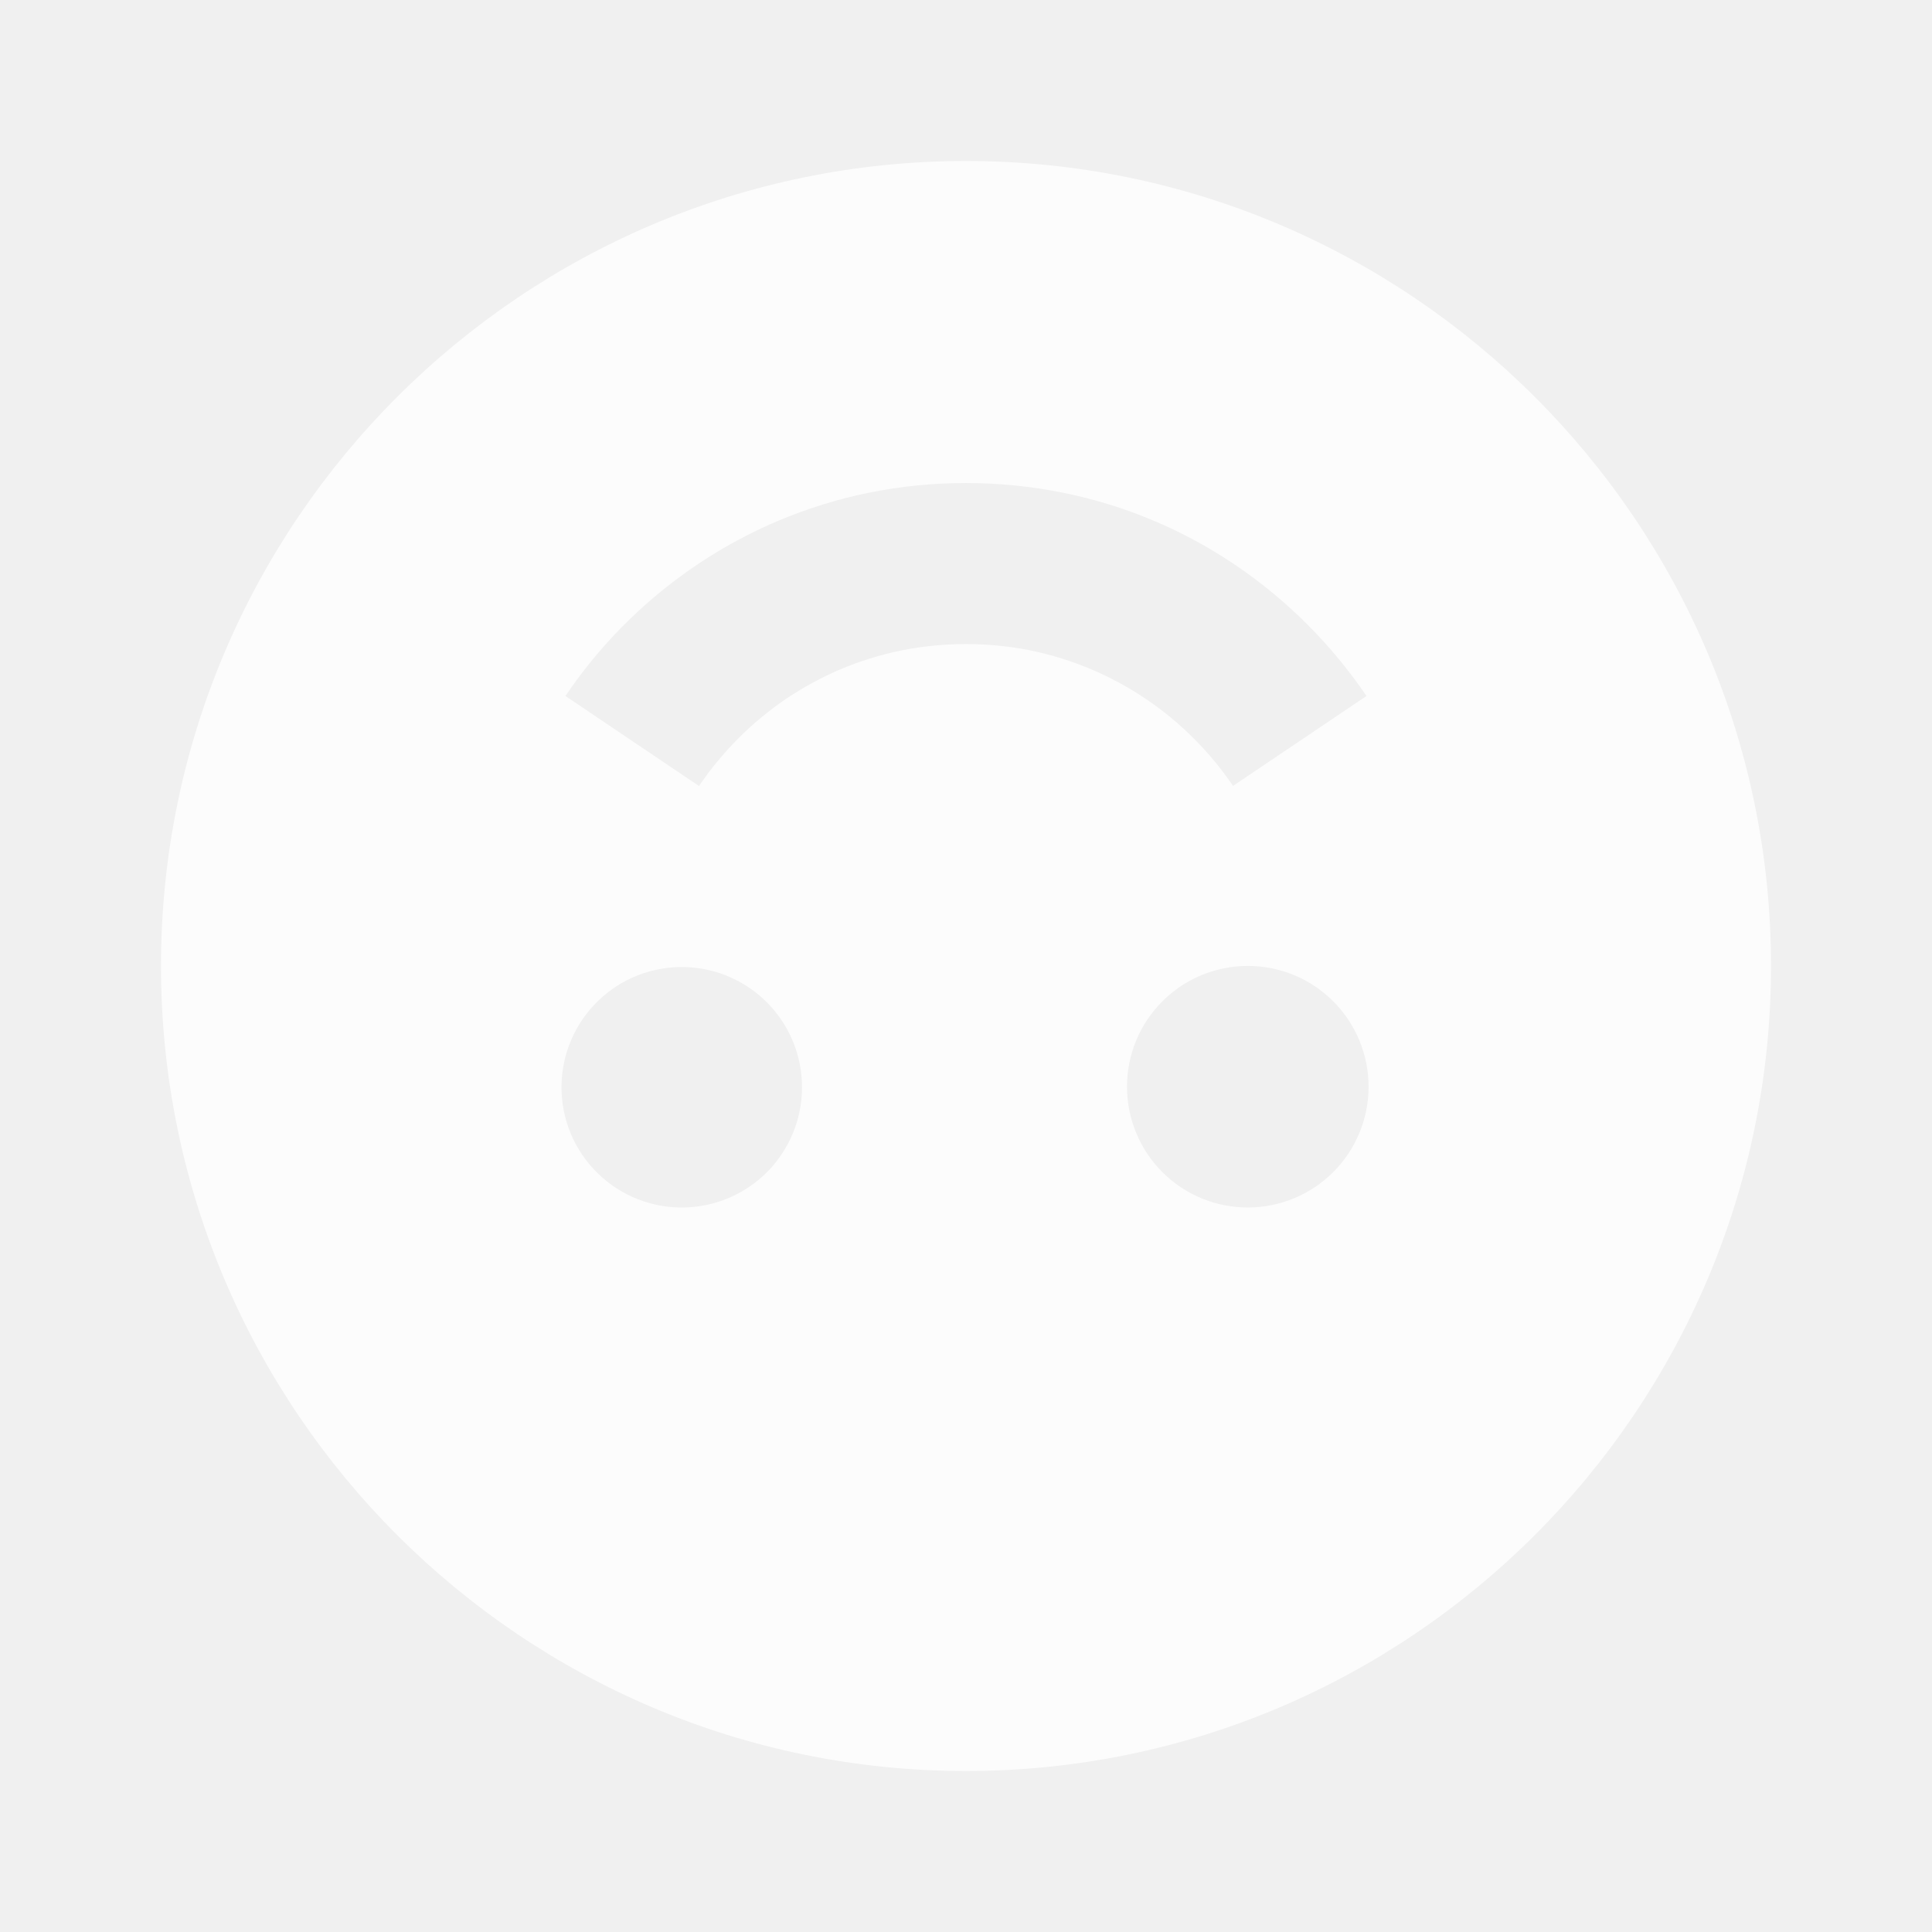
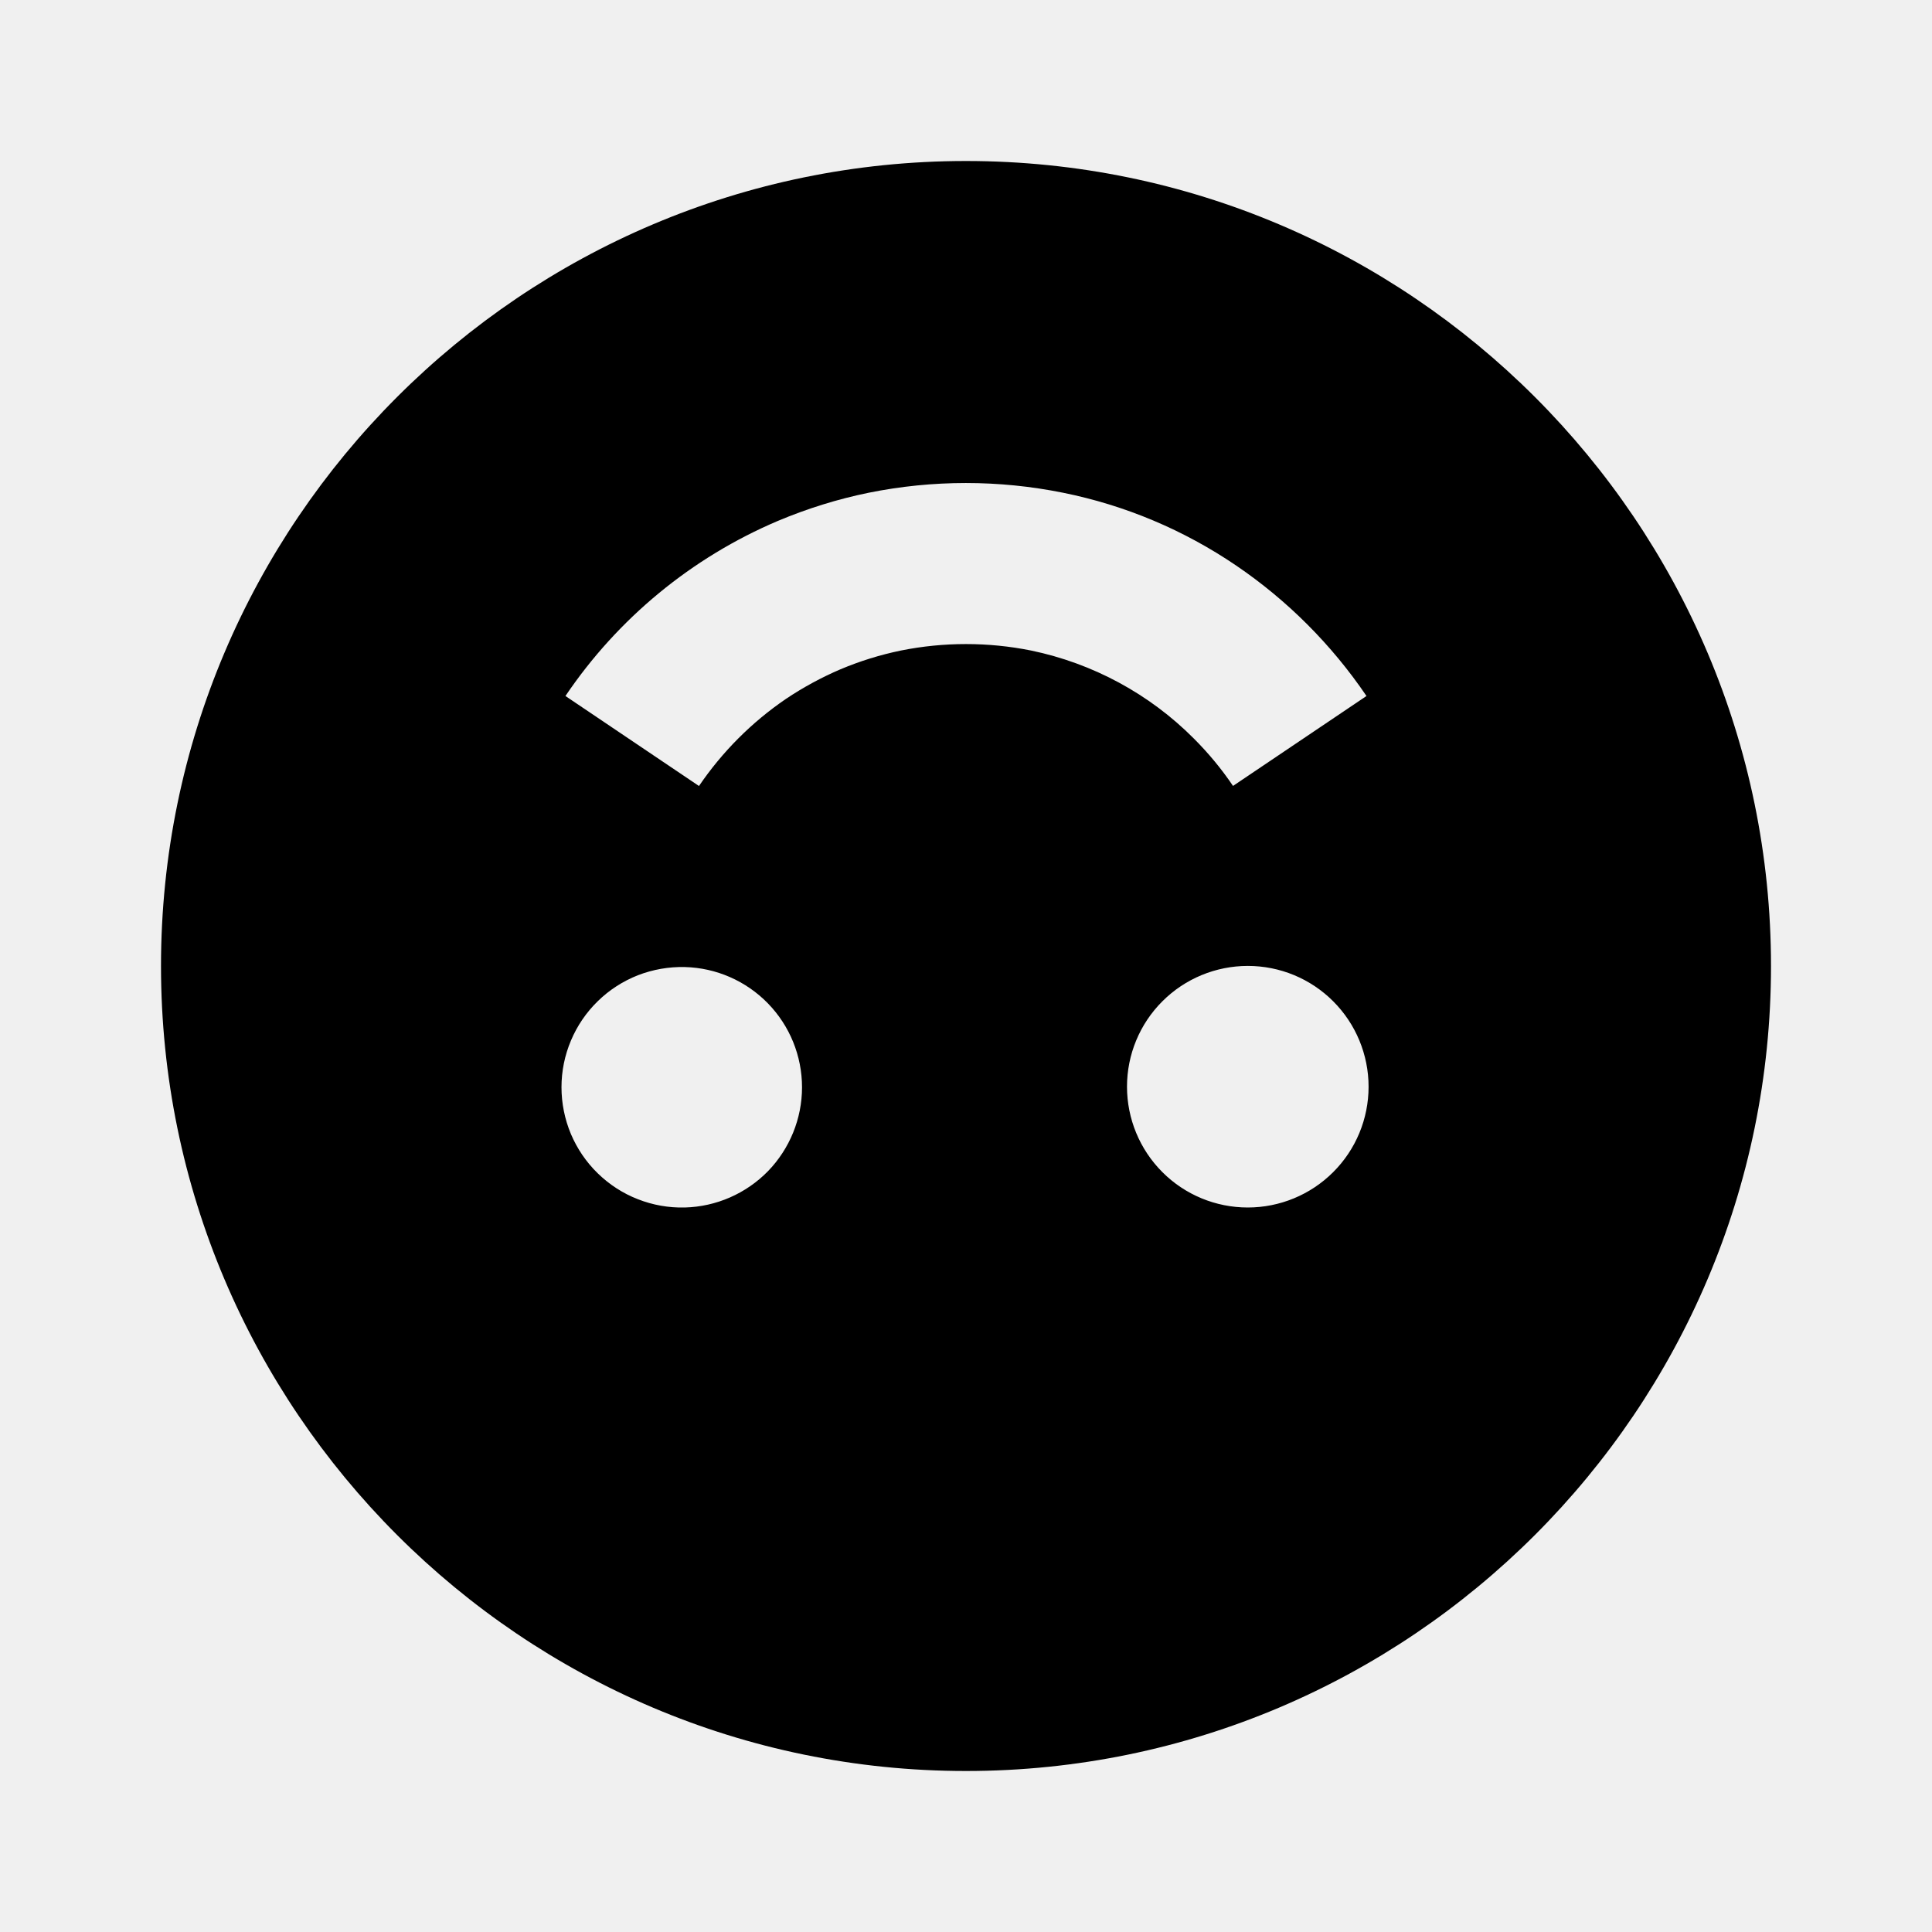
- <svg xmlns="http://www.w3.org/2000/svg" width="24" height="24" viewBox="0 0 24 24" fill="none">
-   <path d="M12 2C6.486 2 2 6.486 2 12C2 17.514 6.486 22 12 22C17.514 22 22 17.514 22 12C22 6.486 17.514 2 12 2ZM8.507 15C8.308 15.005 8.109 14.97 7.924 14.897C7.738 14.825 7.569 14.715 7.426 14.576C7.283 14.437 7.17 14.271 7.092 14.087C7.015 13.903 6.975 13.705 6.975 13.506C6.975 13.306 7.015 13.109 7.093 12.925C7.17 12.742 7.284 12.575 7.427 12.436C7.569 12.297 7.739 12.188 7.924 12.115C8.11 12.043 8.309 12.008 8.508 12.013C8.897 12.023 9.267 12.185 9.539 12.464C9.811 12.743 9.963 13.117 9.963 13.507C9.963 13.896 9.81 14.271 9.539 14.55C9.267 14.828 8.896 14.99 8.507 15ZM12.808 8.081C12.275 7.974 11.725 7.974 11.192 8.081C10.935 8.134 10.683 8.212 10.441 8.314C10.207 8.414 9.978 8.538 9.763 8.682C9.338 8.972 8.972 9.339 8.683 9.764L7.024 8.646C7.675 7.682 8.592 6.926 9.663 6.471C10.027 6.318 10.404 6.2 10.791 6.121C11.588 5.96 12.409 5.96 13.206 6.121C13.975 6.276 14.705 6.583 15.354 7.024C15.992 7.457 16.542 8.008 16.975 8.646L15.317 9.763C15.174 9.551 15.01 9.354 14.829 9.173C14.277 8.619 13.574 8.24 12.808 8.081ZM15.5 15C15.102 15 14.72 14.842 14.439 14.56C14.158 14.279 14 13.897 14 13.499C14 13.101 14.158 12.719 14.44 12.438C14.721 12.157 15.103 11.999 15.501 11.999C15.899 11.999 16.281 12.157 16.562 12.439C16.843 12.72 17.001 13.102 17.001 13.5C17.001 13.898 16.843 14.28 16.561 14.561C16.28 14.842 15.898 15 15.5 15Z" fill="white" fill-opacity="0.8" />
+ <svg xmlns="http://www.w3.org/2000/svg" width="24" height="24" viewBox="0 0 24 24">
+   <path d="M12 2C6.486 2 2 6.486 2 12C2 17.514 6.486 22 12 22C17.514 22 22 17.514 22 12C22 6.486 17.514 2 12 2ZM8.507 15C8.308 15.005 8.109 14.97 7.924 14.897C7.738 14.825 7.569 14.715 7.426 14.576C7.283 14.437 7.17 14.271 7.092 14.087C7.015 13.903 6.975 13.705 6.975 13.506C6.975 13.306 7.015 13.109 7.093 12.925C7.17 12.742 7.284 12.575 7.427 12.436C7.569 12.297 7.739 12.188 7.924 12.115C8.11 12.043 8.309 12.008 8.508 12.013C8.897 12.023 9.267 12.185 9.539 12.464C9.811 12.743 9.963 13.117 9.963 13.507C9.963 13.896 9.81 14.271 9.539 14.55C9.267 14.828 8.896 14.99 8.507 15ZM12.808 8.081C12.275 7.974 11.725 7.974 11.192 8.081C10.935 8.134 10.683 8.212 10.441 8.314C10.207 8.414 9.978 8.538 9.763 8.682C9.338 8.972 8.972 9.339 8.683 9.764L7.024 8.646C7.675 7.682 8.592 6.926 9.663 6.471C10.027 6.318 10.404 6.2 10.791 6.121C11.588 5.96 12.409 5.96 13.206 6.121C13.975 6.276 14.705 6.583 15.354 7.024C15.992 7.457 16.542 8.008 16.975 8.646L15.317 9.763C15.174 9.551 15.01 9.354 14.829 9.173C14.277 8.619 13.574 8.24 12.808 8.081ZM15.5 15C15.102 15 14.72 14.842 14.439 14.56C14.158 14.279 14 13.897 14 13.499C14 13.101 14.158 12.719 14.44 12.438C14.721 12.157 15.103 11.999 15.501 11.999C15.899 11.999 16.281 12.157 16.562 12.439C16.843 12.72 17.001 13.102 17.001 13.5C17.001 13.898 16.843 14.28 16.561 14.561C16.28 14.842 15.898 15 15.5 15Z" />
</svg>
